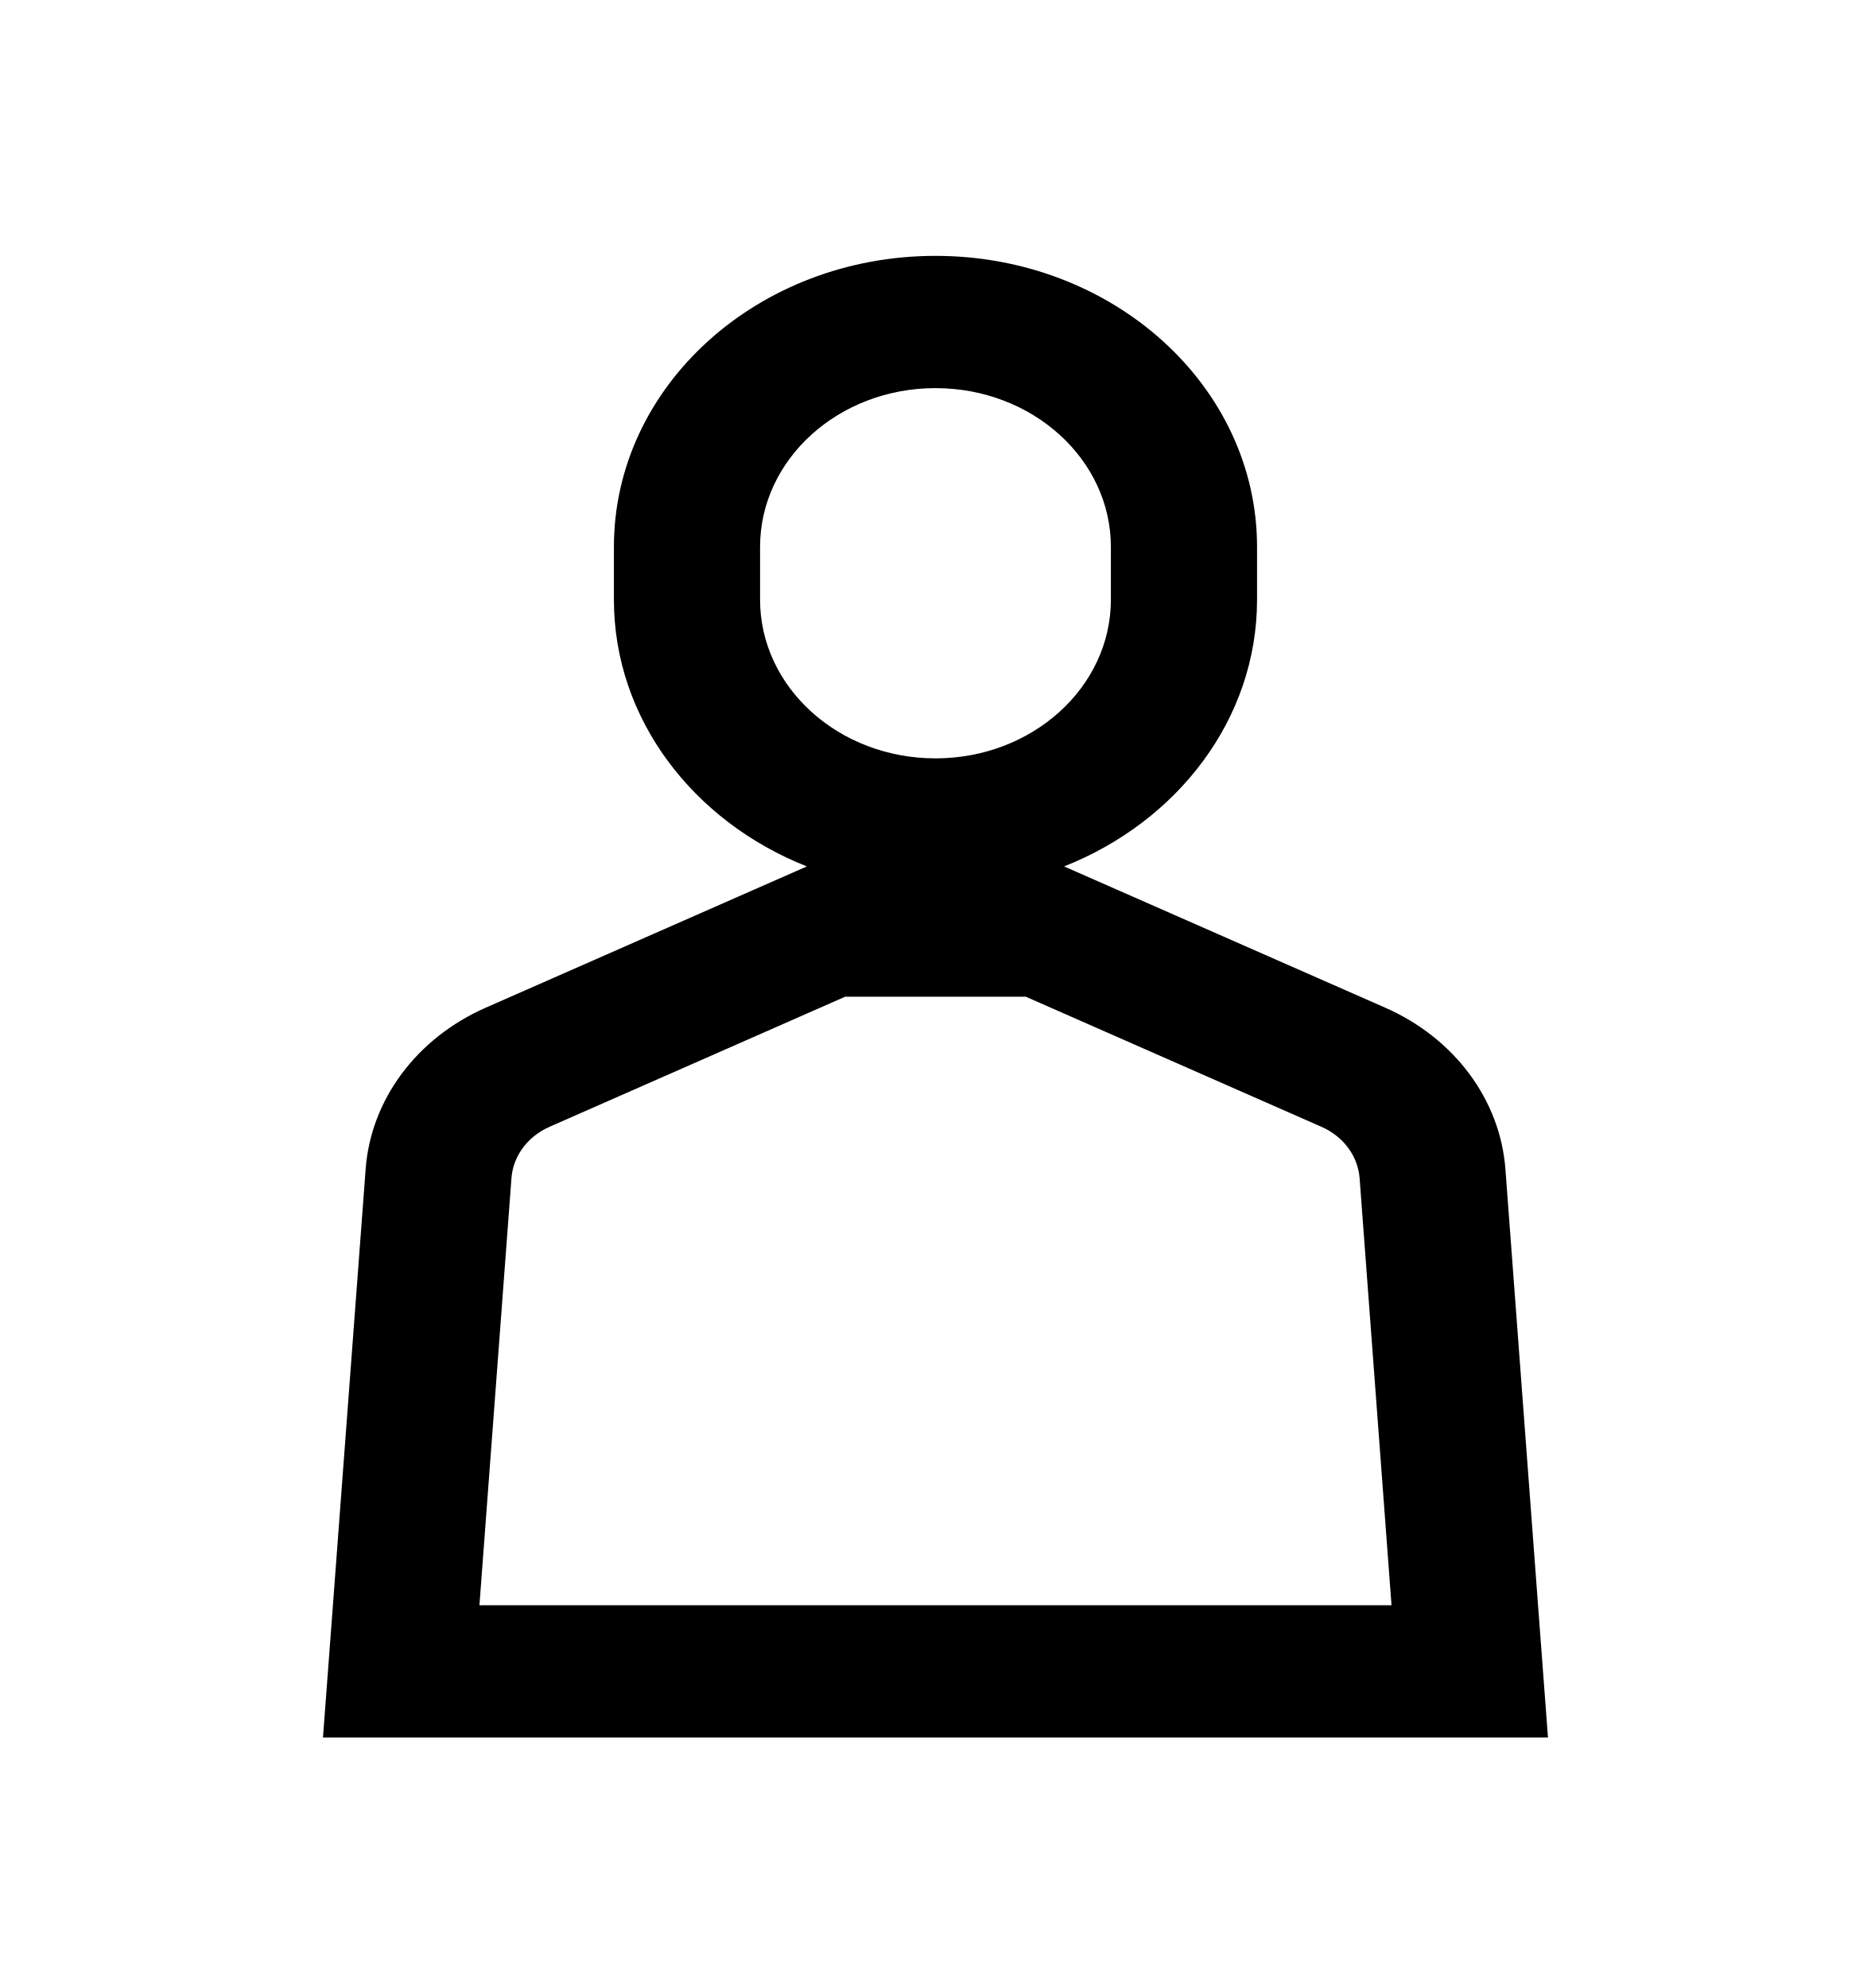
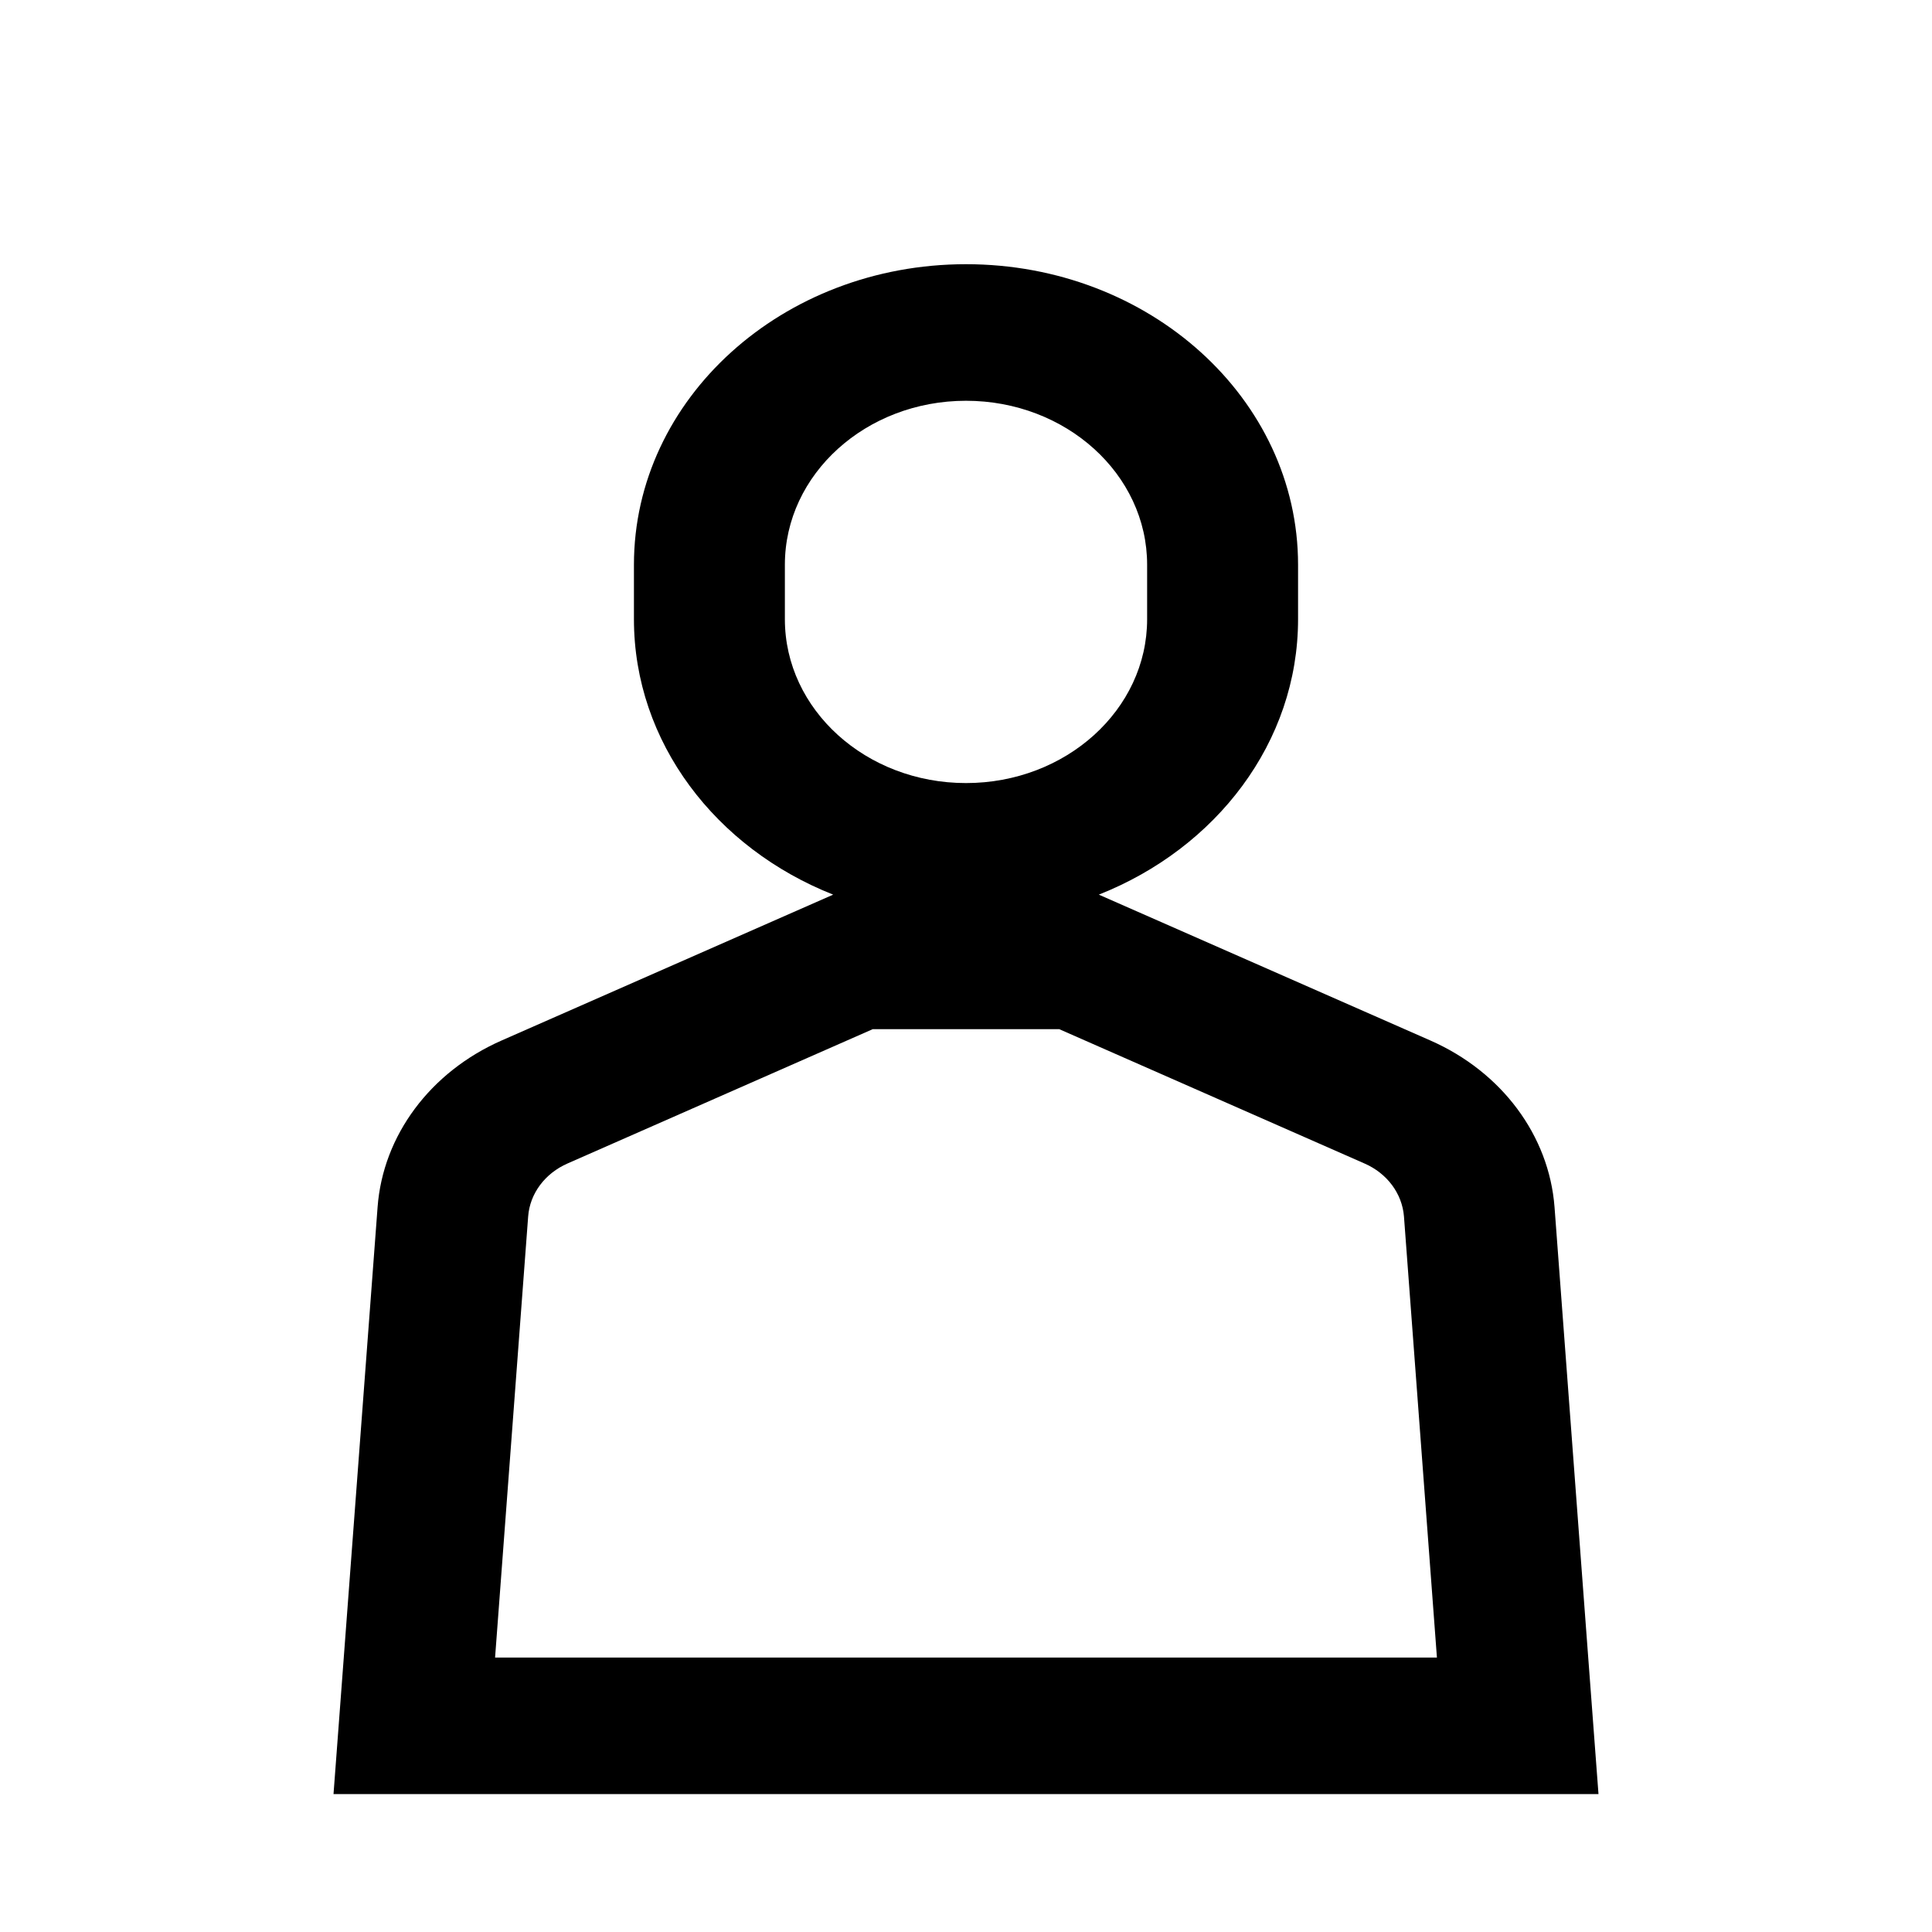
- <svg xmlns="http://www.w3.org/2000/svg" width="16" height="17" viewBox="0 0 16 17" fill="none">
+ <svg xmlns="http://www.w3.org/2000/svg" width="16" height="16" viewBox="0 0 16 16" fill="none">
  <path fill-rule="evenodd" clip-rule="evenodd" d="M9.5 4.677V5.128C9.5 5.877 8.828 6.485 8 6.485C7.172 6.485 6.5 5.877 6.5 5.128V4.677C6.5 3.927 7.172 3.319 8 3.319C8.828 3.319 9.5 3.927 9.5 4.677ZM5.25 4.677C5.25 3.302 6.481 2.188 8 2.188C9.519 2.188 10.75 3.302 10.75 4.677V5.128C10.75 6.148 10.071 7.025 9.1 7.409L11.846 8.617C12.437 8.877 12.829 9.404 12.874 9.997L13.153 13.727L13.238 14.858H11.985H4.015H2.762L2.847 13.727L3.127 9.997C3.171 9.404 3.563 8.877 4.154 8.617L6.9 7.409C5.929 7.025 5.25 6.148 5.25 5.128V4.677ZM11.627 10.074L11.9 13.727H4.1L4.374 10.074C4.388 9.885 4.513 9.717 4.701 9.635L7.228 8.523H8.772L11.299 9.635C11.488 9.717 11.612 9.885 11.627 10.074Z" fill="currentColor" />
</svg>
